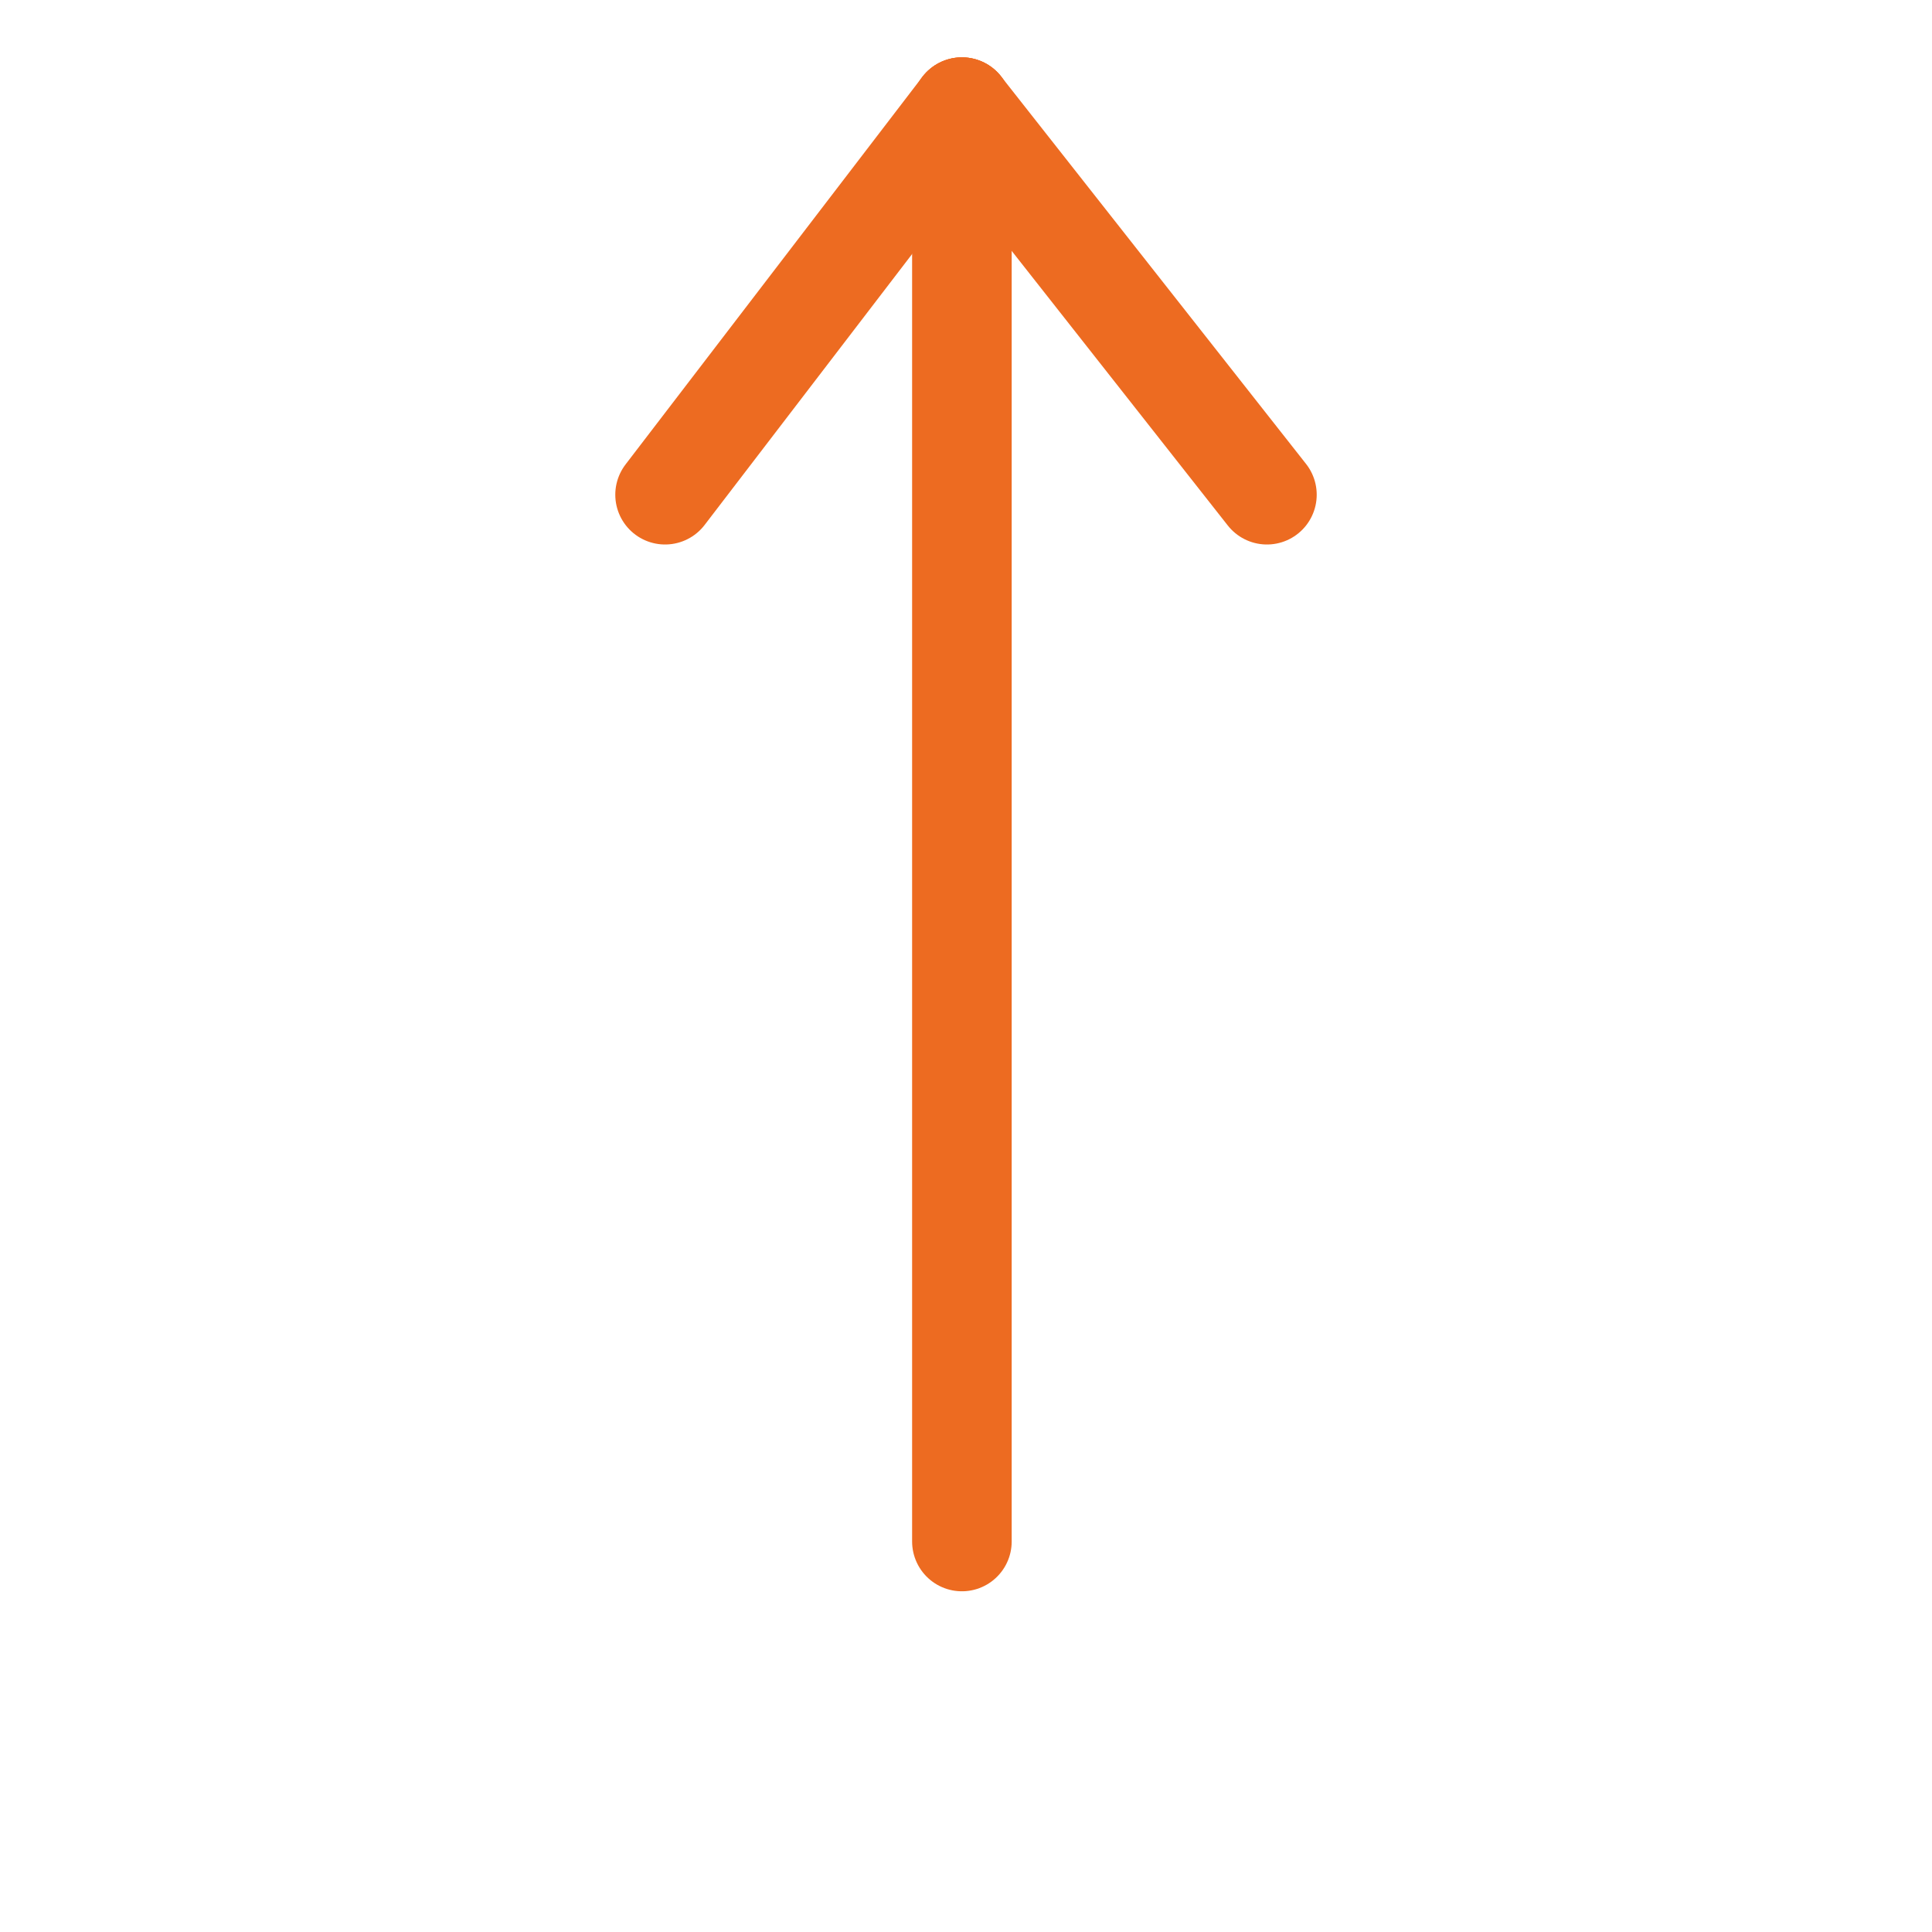
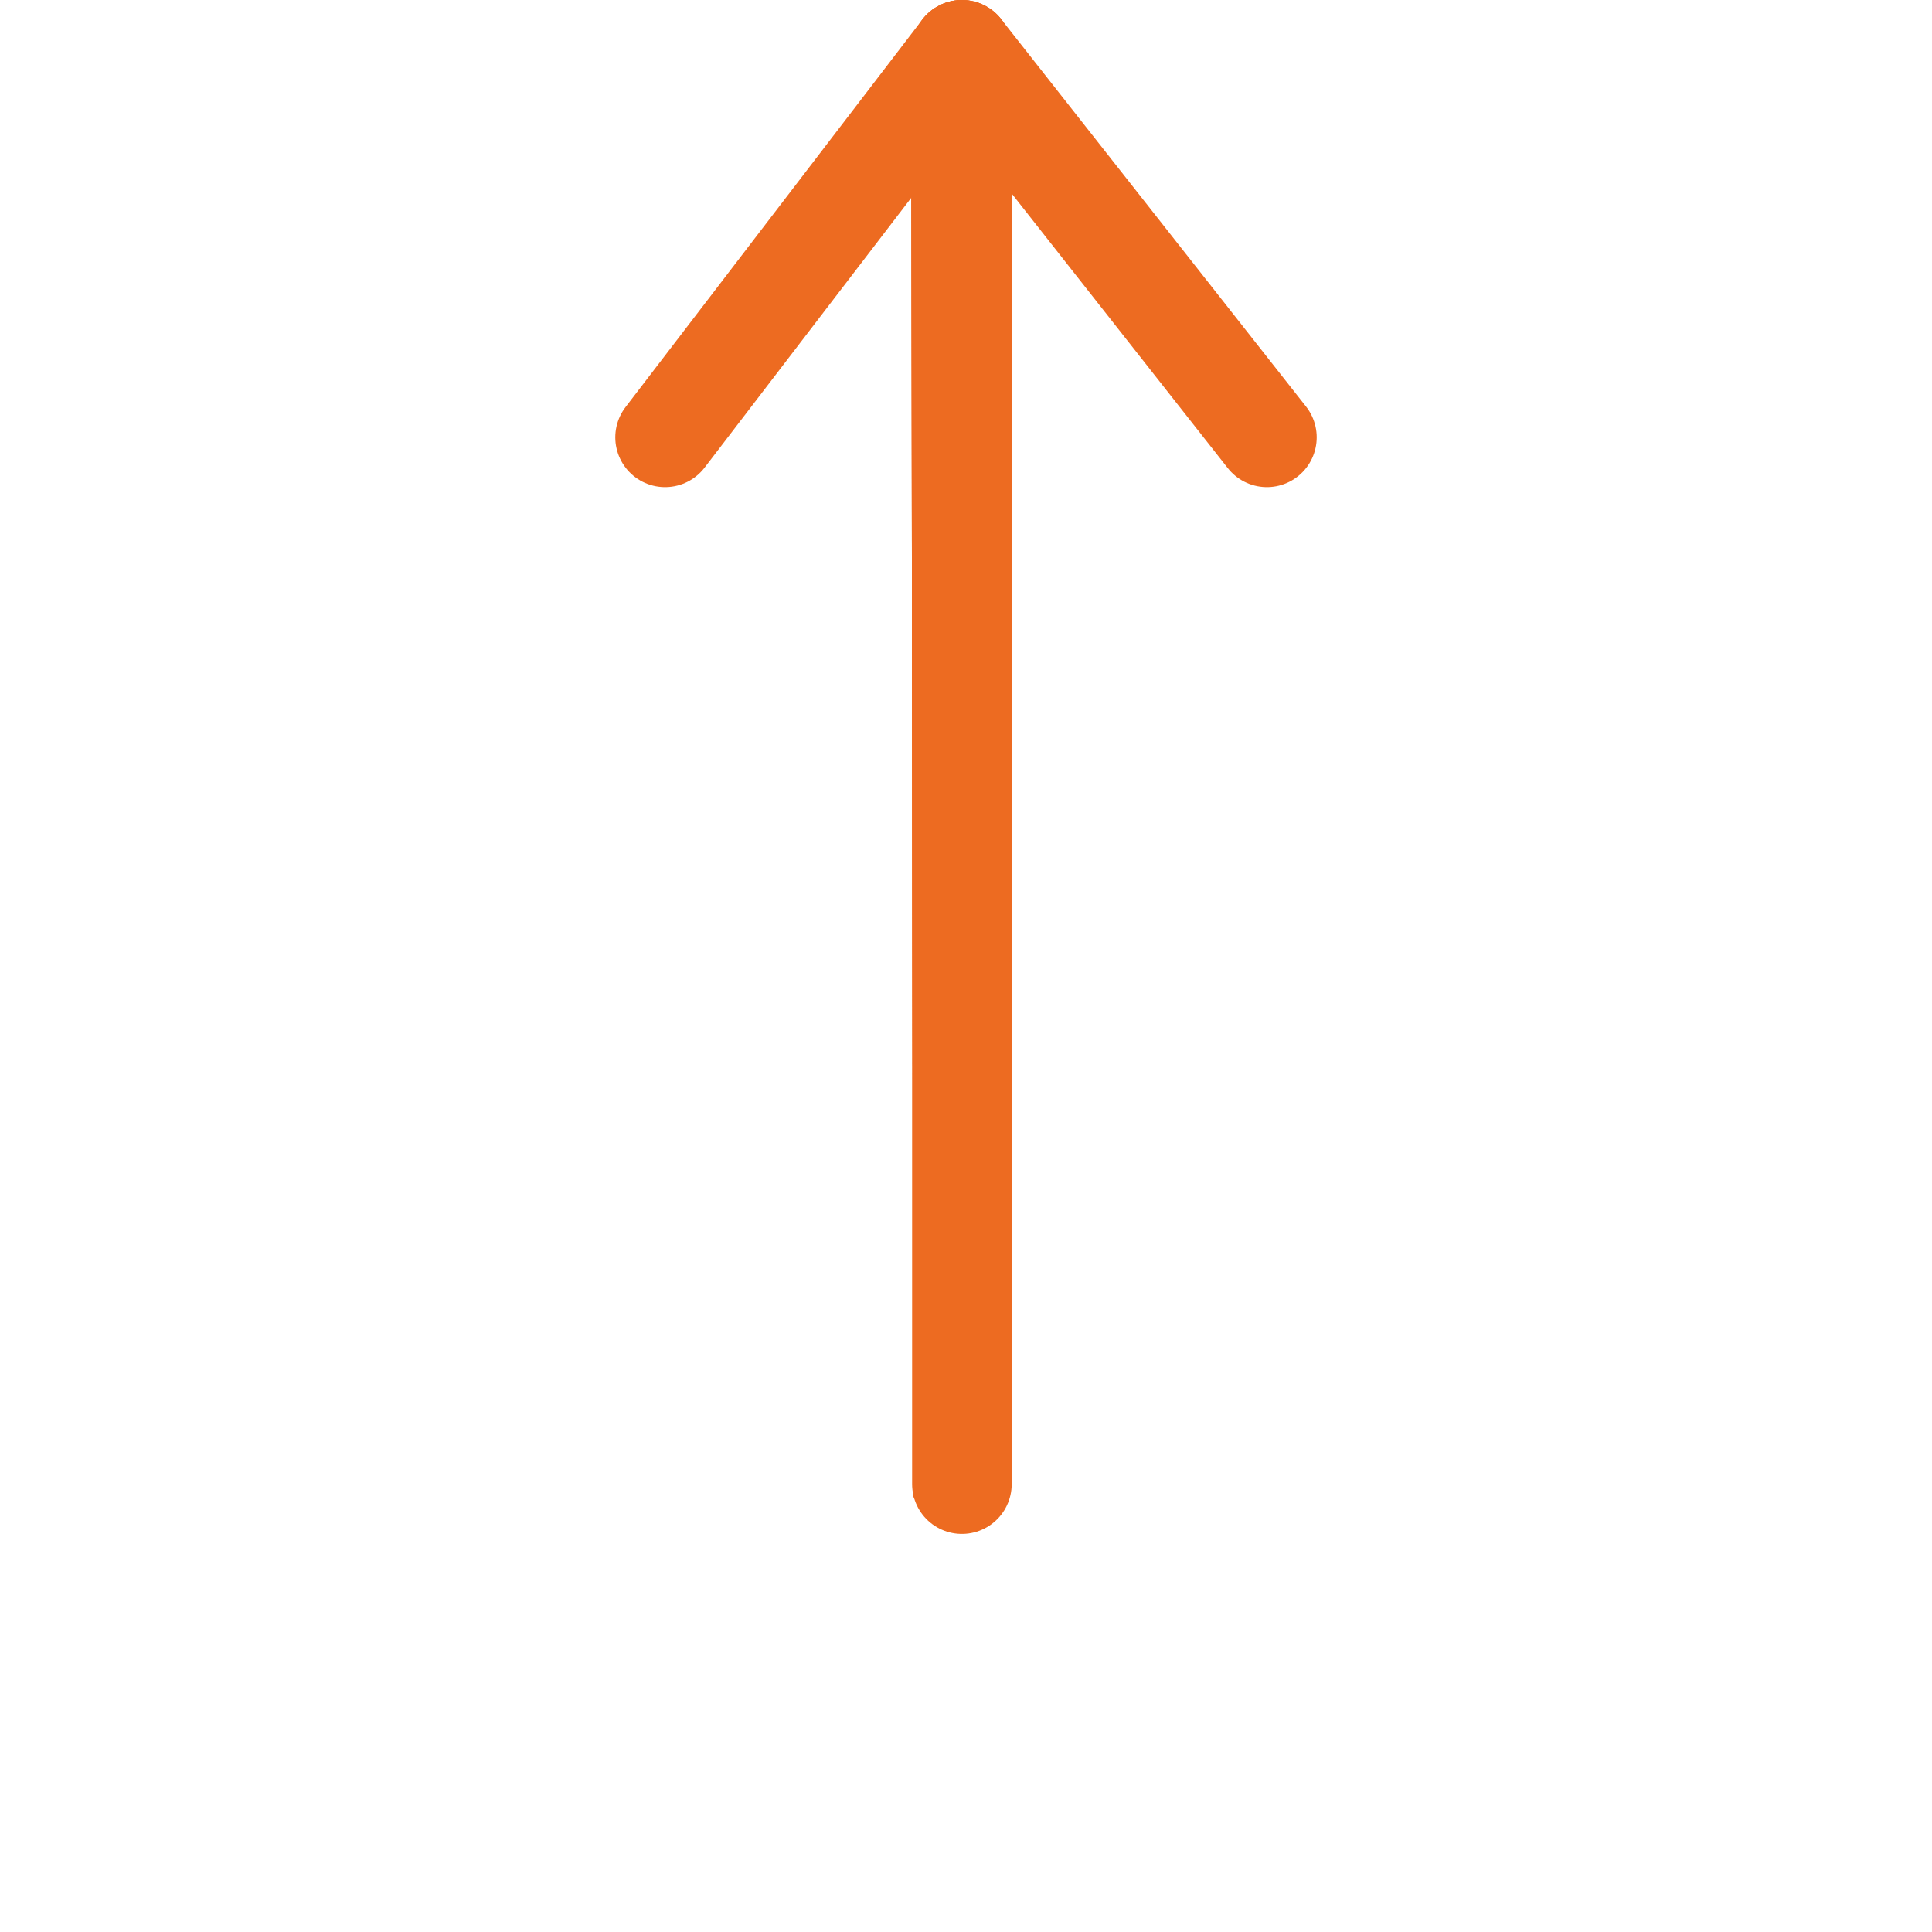
<svg xmlns="http://www.w3.org/2000/svg" xml:space="preserve" style="enable-background:new 0 0 330 330;" viewBox="0 0 330 330" y="0px" x="0px" id="Layer_1" version="1.1">
  <defs id="defs19" />
  <style id="style2" type="text/css">
	.st0{display:none;}
	.st1{fill:none;stroke:#ED6B21;stroke-width:17.008;stroke-linecap:round;stroke-miterlimit:10;}
</style>
  <path d="M180,315V51.2l49.4,49.4c5.9,5.9,15.4,5.9,21.2,0c5.9-5.9,5.9-15.4,0-21.2l-75-75  c-5.9-5.9-15.4-5.9-21.2,0l-75,75C76.5,82.3,75,86.2,75,90s1.5,7.7,4.4,10.6c5.9,5.9,15.4,5.9,21.2,0L150,51.2V315  c0,8.3,6.7,15,15,15S180,323.3,180,315z" class="st0" id="XMLID_28_" />
-   <g id="XMLID_1_">
+   <g transform="translate(0,-9.79605)" id="XMLID_1_">
    <g id="g5">
	</g>
    <g id="g11">
      <polyline id="polyline7" points="113.6,84.5 164.3,18.3 164.3,18.3   " class="st1" />
      <polyline id="polyline9" points="216.4,84.5 164.3,18.3 164.3,18.3   " class="st1" />
    </g>
  </g>
-   <line id="line14" y2="18.3" x2="164.3" y1="263.3" x1="164.3" class="st1" />
+   <line id="line14" y2="8.504" x2="164.3" y1="253.504" x1="164.3" class="st1" />
+   <path id="path848" d="m 161.726,261.421 c -1.99,-0.644 -3.59,-2.039 -4.758,-4.147 l -0.971,-1.753 -0.164,-111.035 -0.164,-111.035 -18.267,23.853 c -17.915,23.394 -18.302,23.871 -20.13,24.765 -4.255,2.082 -9.302,0.295 -11.244,-3.981 -0.733,-1.613 -0.802,-4.876 -0.137,-6.467 0.366,-0.876 47.656,-63.105 52.224,-68.721 1.423,-1.75 3.624,-2.706 6.226,-2.705 2.909,0.001 5.086,1.187 7.144,3.888 0.827,1.086 12.6,16.081 26.163,33.323 13.562,17.242 25.131,32.019 25.709,32.839 0.902,1.279 1.068,1.826 1.17,3.86 0.191,3.79 -1.279,6.41 -4.475,7.973 -3.101,1.517 -6.847,1.009 -9.224,-1.25 -0.453,-0.43 -9.218,-11.455 -19.479,-24.5 l -18.656,-23.718 -0.164,111.783 c -0.139,95.213 -0.232,111.904 -0.624,112.602 -2.182,3.88 -6.315,5.677 -10.18,4.427 z" style="fill:#ed6b21;fill-opacity:1;stroke-width:0.327" />
+   <path id="path850" d="m 161.726,261.421 c -1.99,-0.644 -3.59,-2.039 -4.758,-4.147 l -0.971,-1.753 -0.164,-111.02 -0.164,-111.02 -4.923,6.422 c -2.708,3.532 -10.929,14.26 -18.27,23.84 -12.618,16.467 -13.439,17.462 -15.047,18.234 -2.414,1.159 -3.794,1.33 -5.868,0.727 -3.949,-1.148 -6.145,-4.027 -6.145,-8.056 0,-1.421 0.199,-2.548 0.581,-3.298 0.32,-0.627 9.428,-12.702 20.241,-26.833 10.813,-14.131 22.188,-29.007 25.278,-33.058 3.09,-4.051 6.057,-7.903 6.594,-8.56 2.236,-2.734 6.688,-3.548 10.028,-1.832 1.431,0.735 2.382,1.772 6.733,7.343 2.787,3.568 14.912,19.006 26.946,34.307 12.033,15.301 22.078,28.297 22.322,28.881 0.583,1.395 0.566,4.738 -0.031,6.167 -1.918,4.591 -7.305,6.572 -11.565,4.254 -1.548,-0.843 -3.448,-3.143 -20.778,-25.159 L 172.693,32.628 172.53,144.402 c -0.139,95.205 -0.232,111.895 -0.624,112.592 -2.182,3.88 -6.315,5.677 -10.18,4.427 z" style="fill:#ed6b21;fill-opacity:1;stroke-width:0.327" />
+   <path id="path852" d="m 161.726,261.421 c -2.001,-0.647 -3.772,-2.19 -4.84,-4.214 l -0.889,-1.686 -0.164,-110.982 -0.164,-110.982 -3.288,4.256 c -1.808,2.341 -5.43,7.055 -8.049,10.476 -13.213,17.265 -23.42,30.571 -24.267,31.635 -1.986,2.496 -5.521,3.647 -8.52,2.776 -3.933,-1.143 -6.13,-4.029 -6.13,-8.051 0,-1.423 0.199,-2.548 0.583,-3.301 0.32,-0.629 11.398,-15.281 24.617,-32.562 13.219,-17.28 24.898,-32.564 25.953,-33.963 2.819,-3.739 5.455,-5.146 8.724,-4.655 3.091,0.464 4.238,1.383 8.445,6.777 2.149,2.754 13.959,17.793 26.246,33.42 12.287,15.628 22.808,29.079 23.382,29.893 0.9,1.277 1.059,1.812 1.166,3.92 0.108,2.138 0.013,2.667 -0.767,4.261 -1.05,2.145 -2.766,3.523 -5.311,4.263 -2.122,0.617 -3.891,0.393 -6.048,-0.767 -1.636,-0.879 -0.896,0.031 -28.921,-35.562 L 172.693,32.666 172.53,144.421 c -0.139,95.189 -0.232,111.876 -0.624,112.573 -2.182,3.88 -6.315,5.677 -10.18,4.427 z" style="fill:#ed6b21;fill-opacity:1;stroke-width:0.327" />
</svg>
